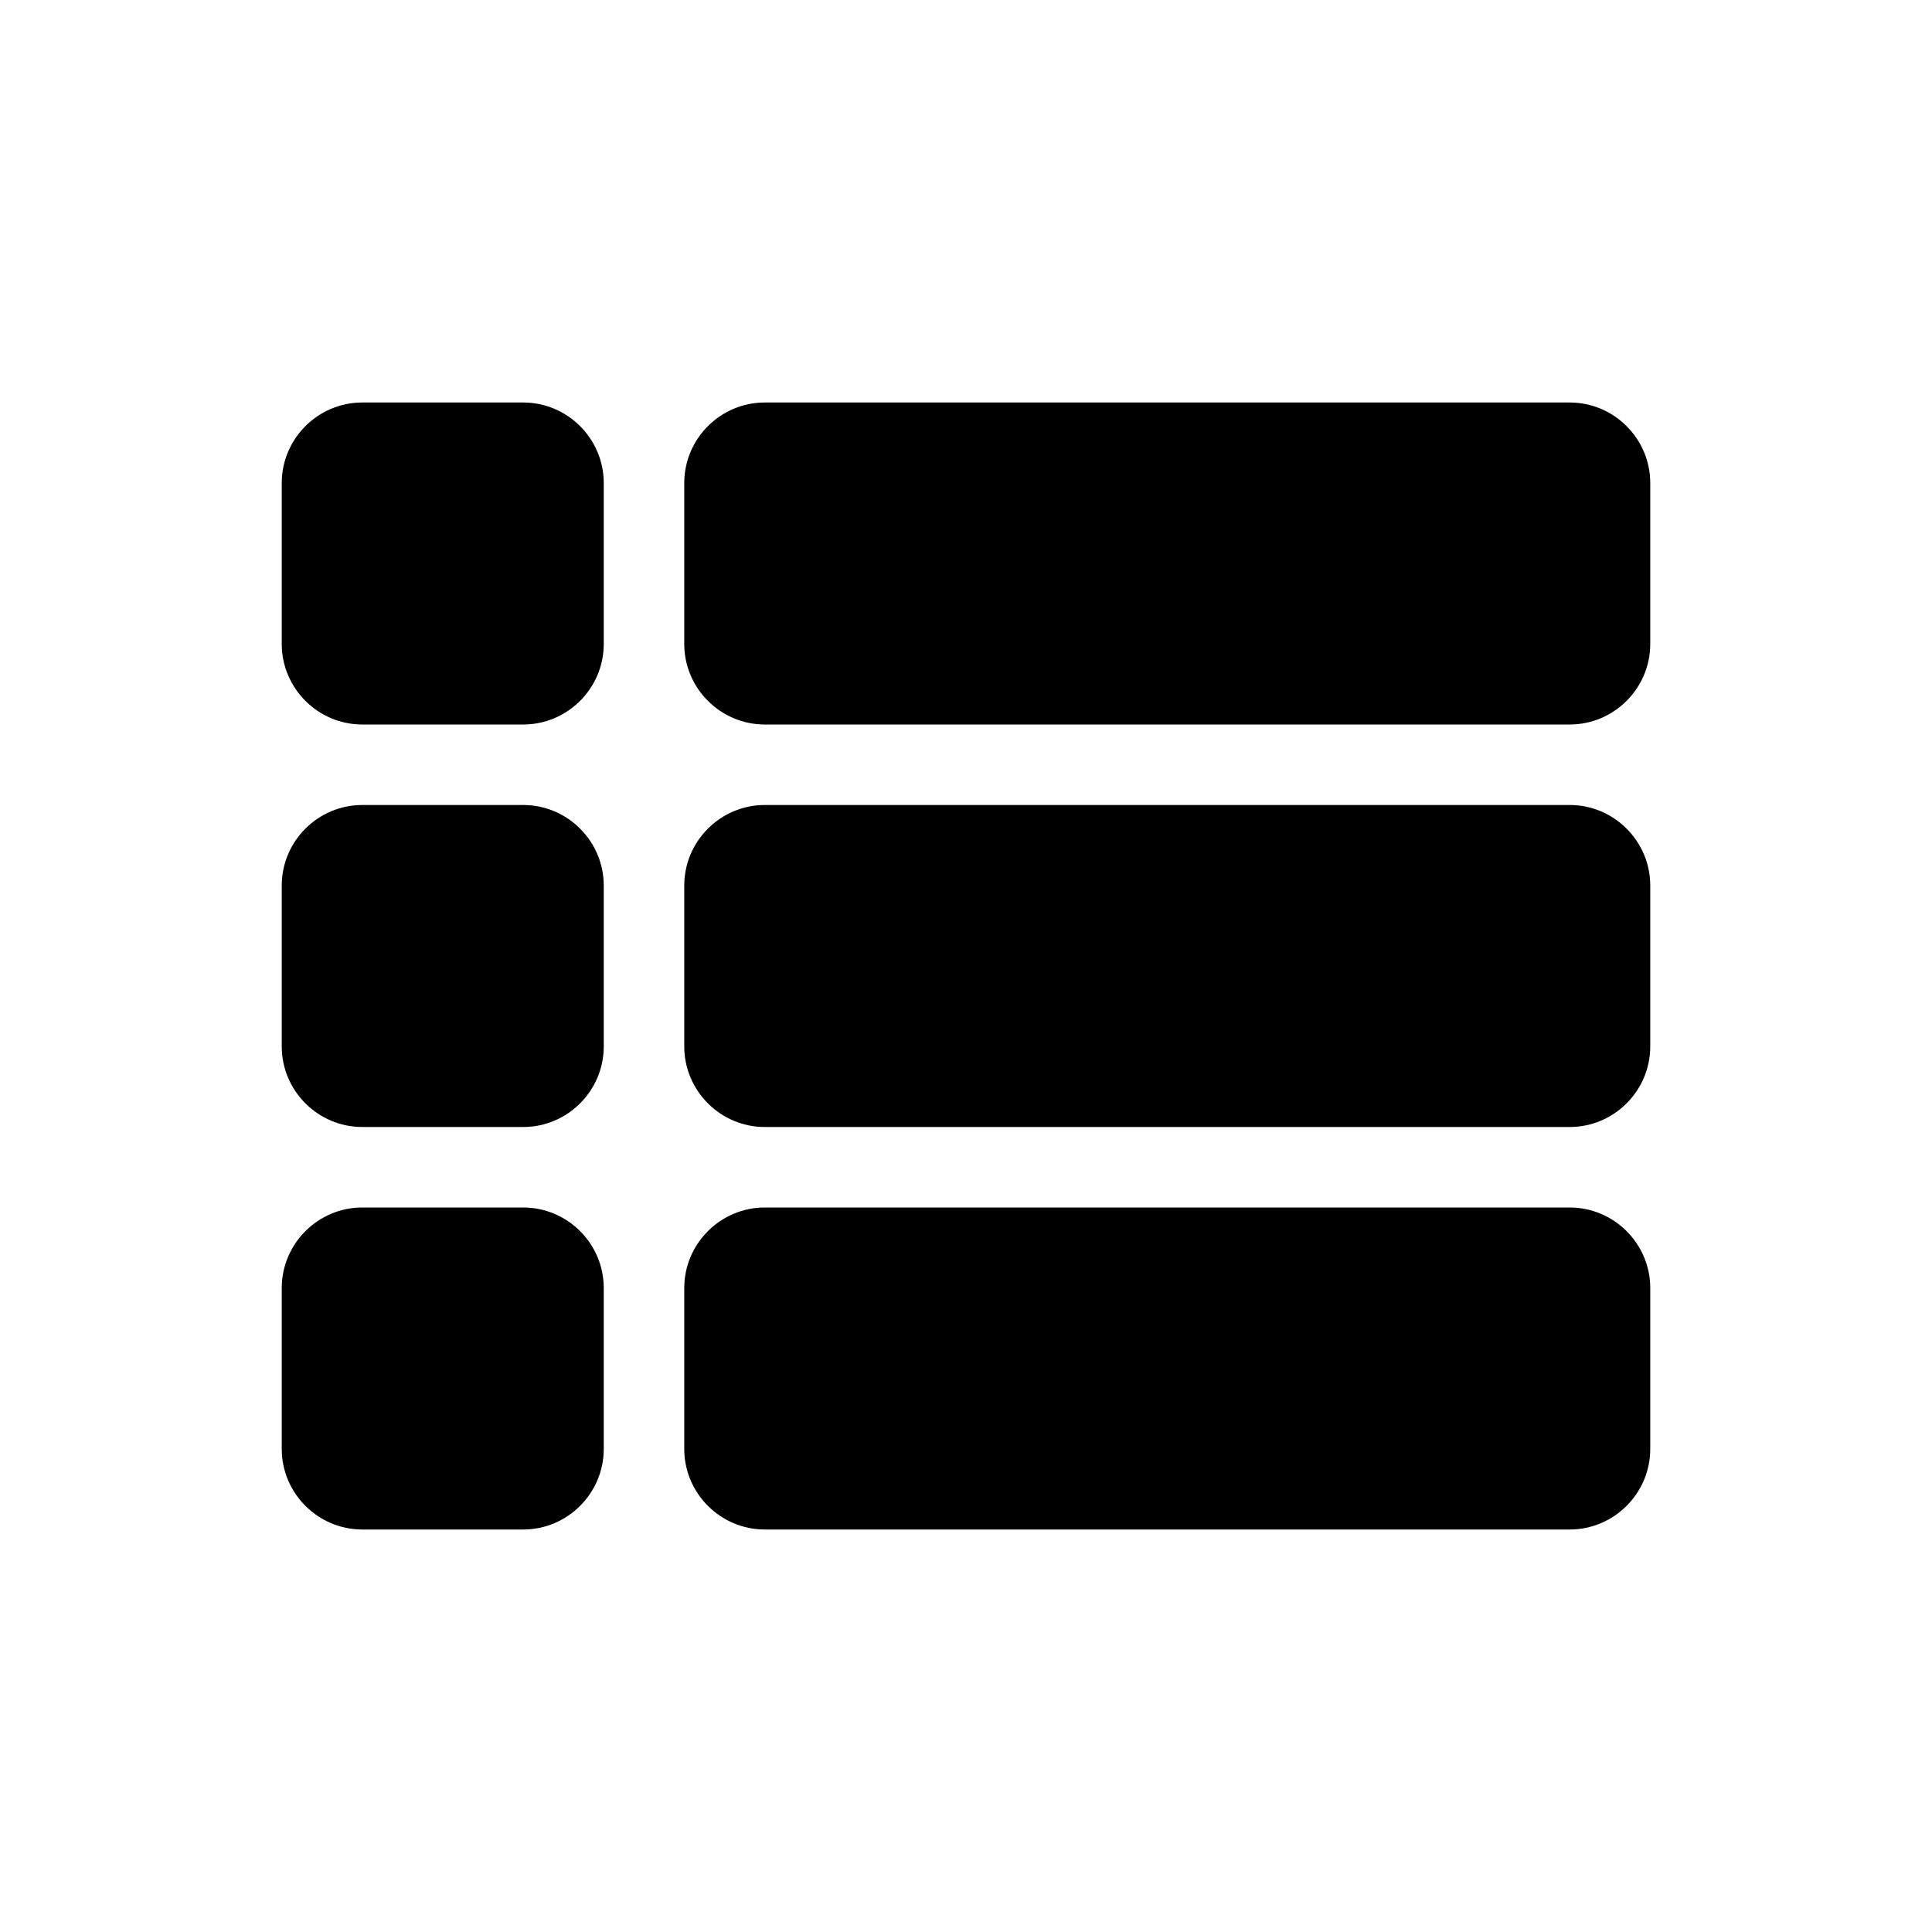
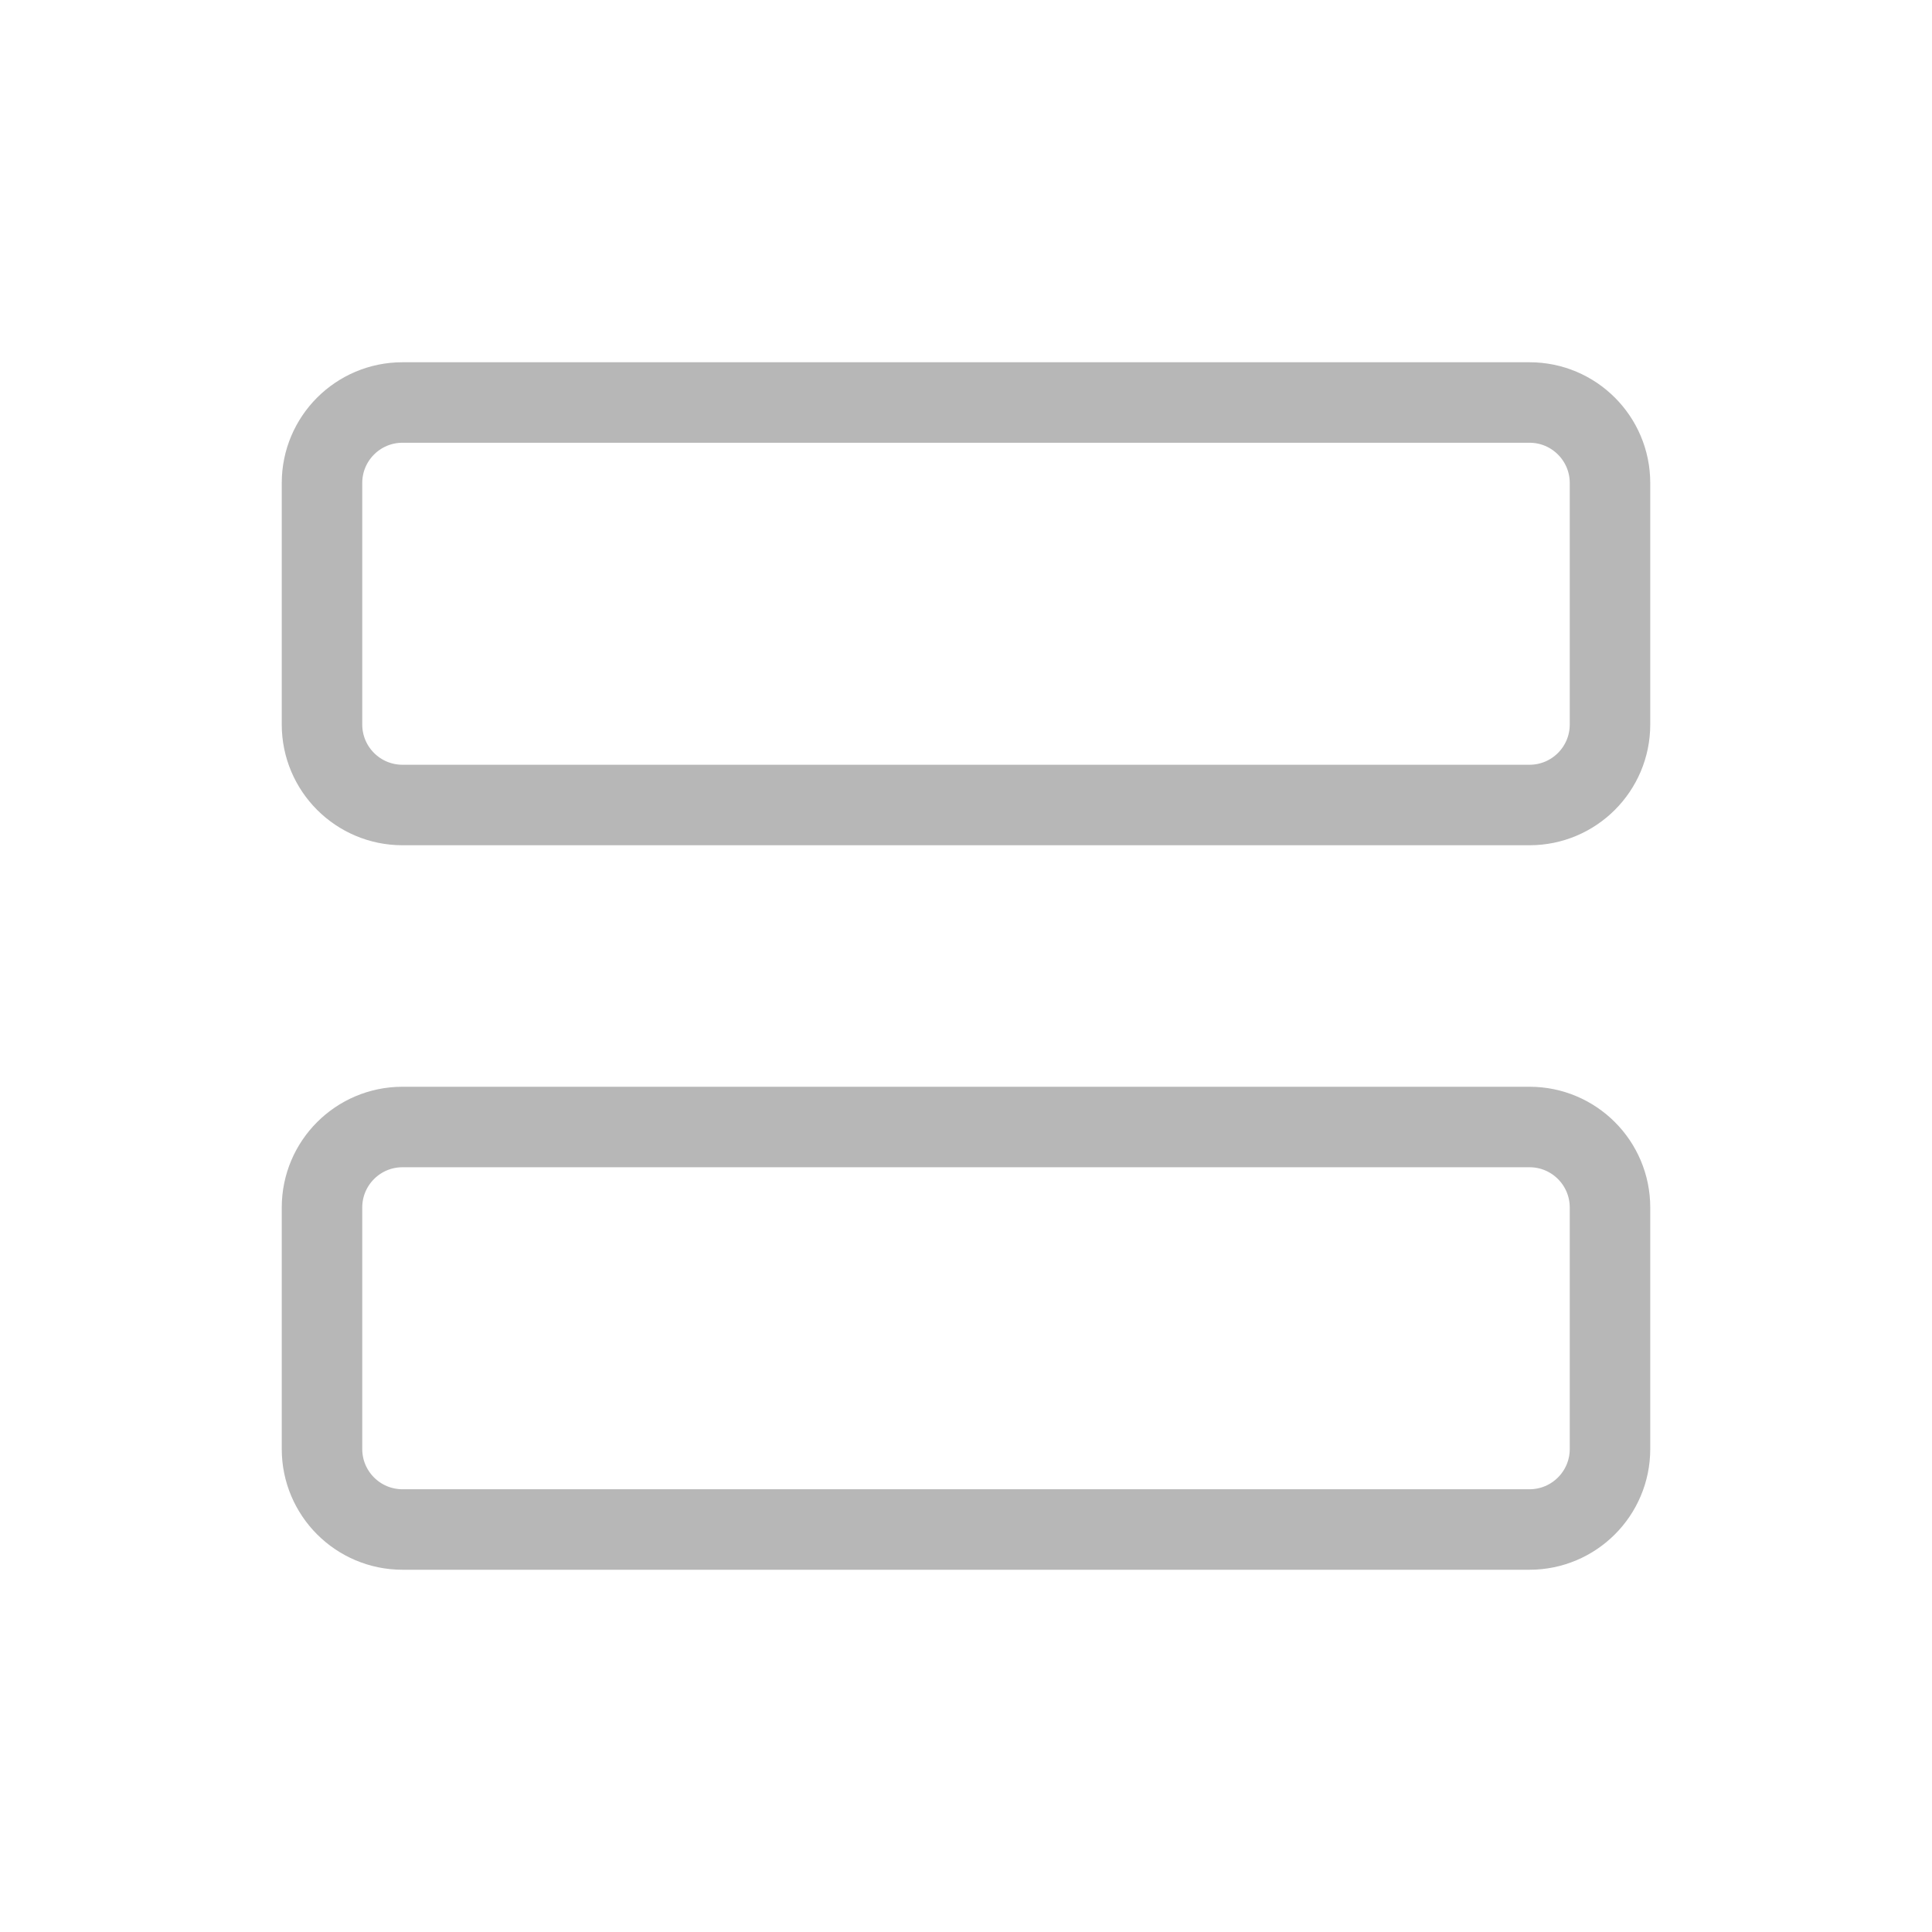
- <svg xmlns="http://www.w3.org/2000/svg" viewBox="0 0 24 24" color="textDisabled" width="20px" class="sc-5a69fd5e-0 eAXRaC">
-   <path d="M4.5 14H6.5C7.05 14 7.5 13.55 7.5 13V11C7.5 10.45 7.05 10 6.5 10H4.5C3.95 10 3.5 10.45 3.5 11V13C3.5 13.55 3.95 14 4.5 14ZM4.5 19H6.5C7.05 19 7.5 18.55 7.5 18V16C7.5 15.45 7.05 15 6.5 15H4.5C3.95 15 3.5 15.45 3.5 16V18C3.5 18.55 3.95 19 4.5 19ZM4.5 9H6.5C7.05 9 7.5 8.55 7.5 8V6C7.5 5.45 7.05 5 6.5 5H4.5C3.95 5 3.5 5.45 3.5 6V8C3.5 8.55 3.95 9 4.5 9ZM9.5 14H19.5C20.05 14 20.5 13.55 20.5 13V11C20.5 10.45 20.05 10 19.5 10H9.5C8.95 10 8.5 10.45 8.5 11V13C8.5 13.55 8.95 14 9.5 14ZM9.5 19H19.5C20.05 19 20.5 18.55 20.5 18V16C20.5 15.45 20.05 15 19.5 15H9.5C8.95 15 8.5 15.45 8.5 16V18C8.5 18.55 8.95 19 9.5 19ZM8.5 6V8C8.5 8.55 8.95 9 9.5 9H19.5C20.05 9 20.5 8.55 20.5 8V6C20.5 5.45 20.05 5 19.5 5H9.5C8.95 5 8.5 5.45 8.5 6Z" />
+ <svg xmlns="http://www.w3.org/2000/svg" width="24" height="24" viewBox="0 0 24 24" fill="none">
+   <rect x="4" y="5" width="16" height="5" rx="1" stroke="#B7B7B7" stroke-linejoin="round" />
+   <rect x="4" y="14" width="16" height="5" rx="1" stroke="#B7B7B7" stroke-linejoin="round" />
</svg>
